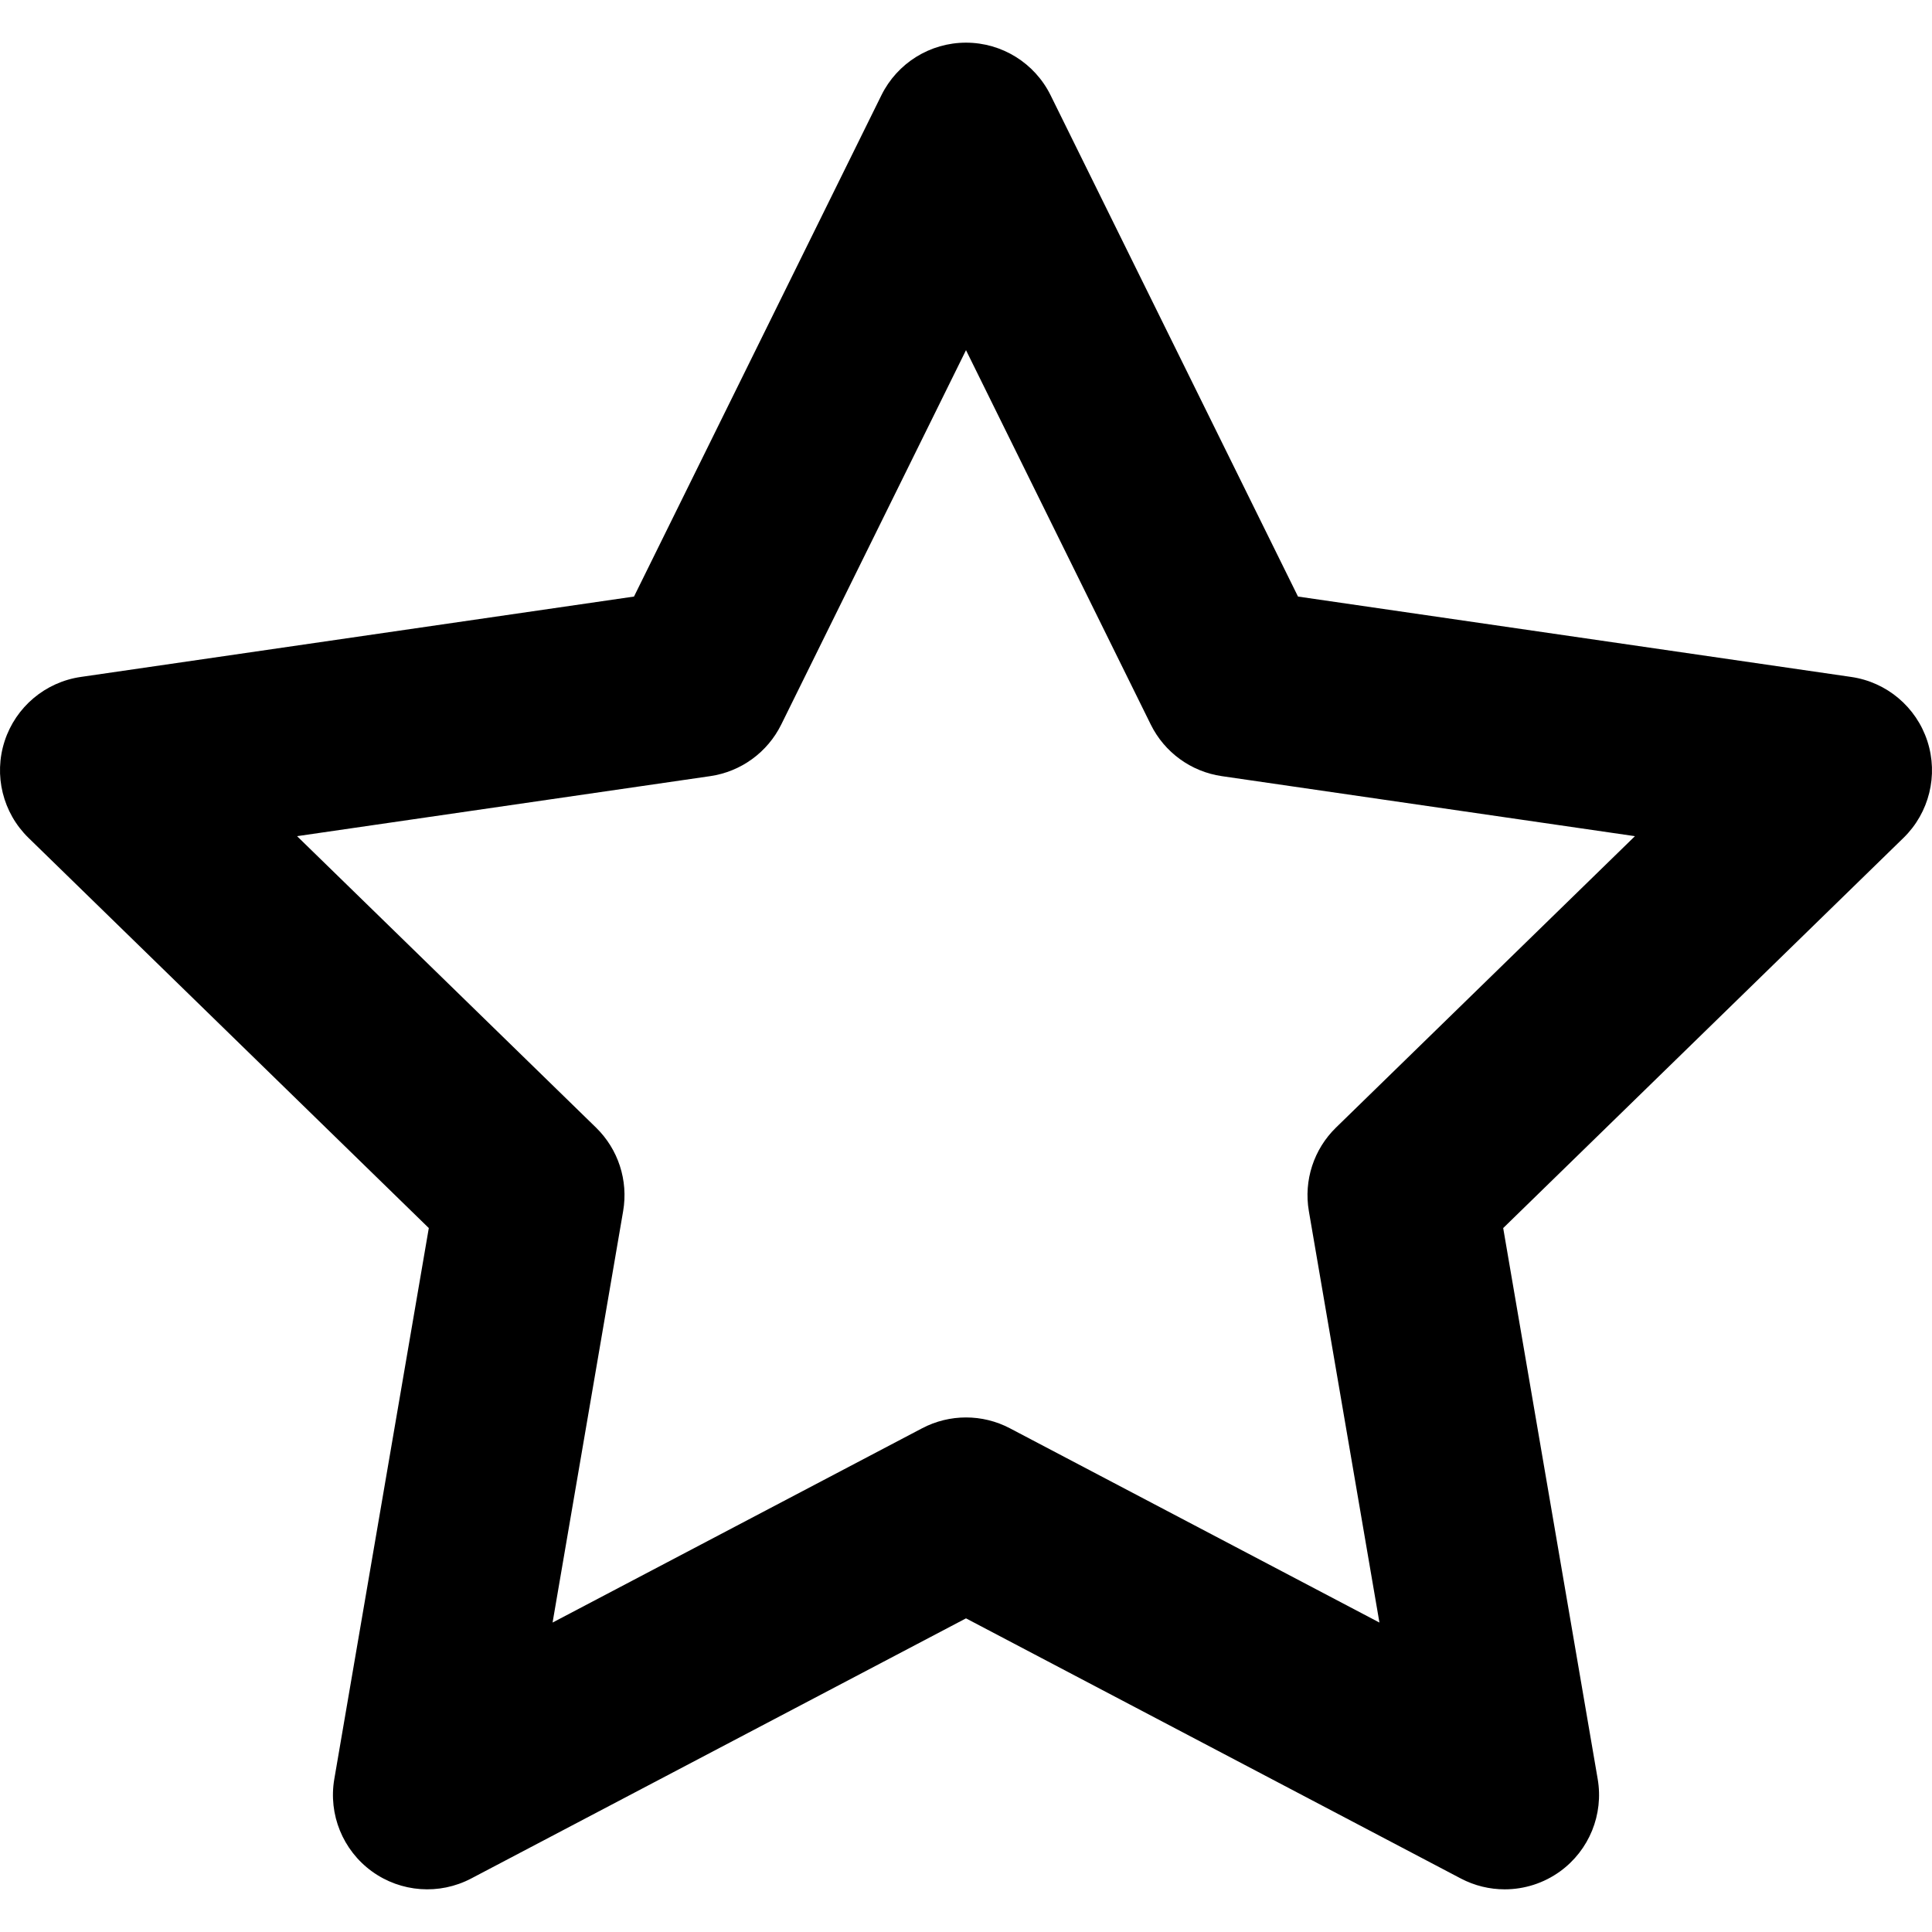
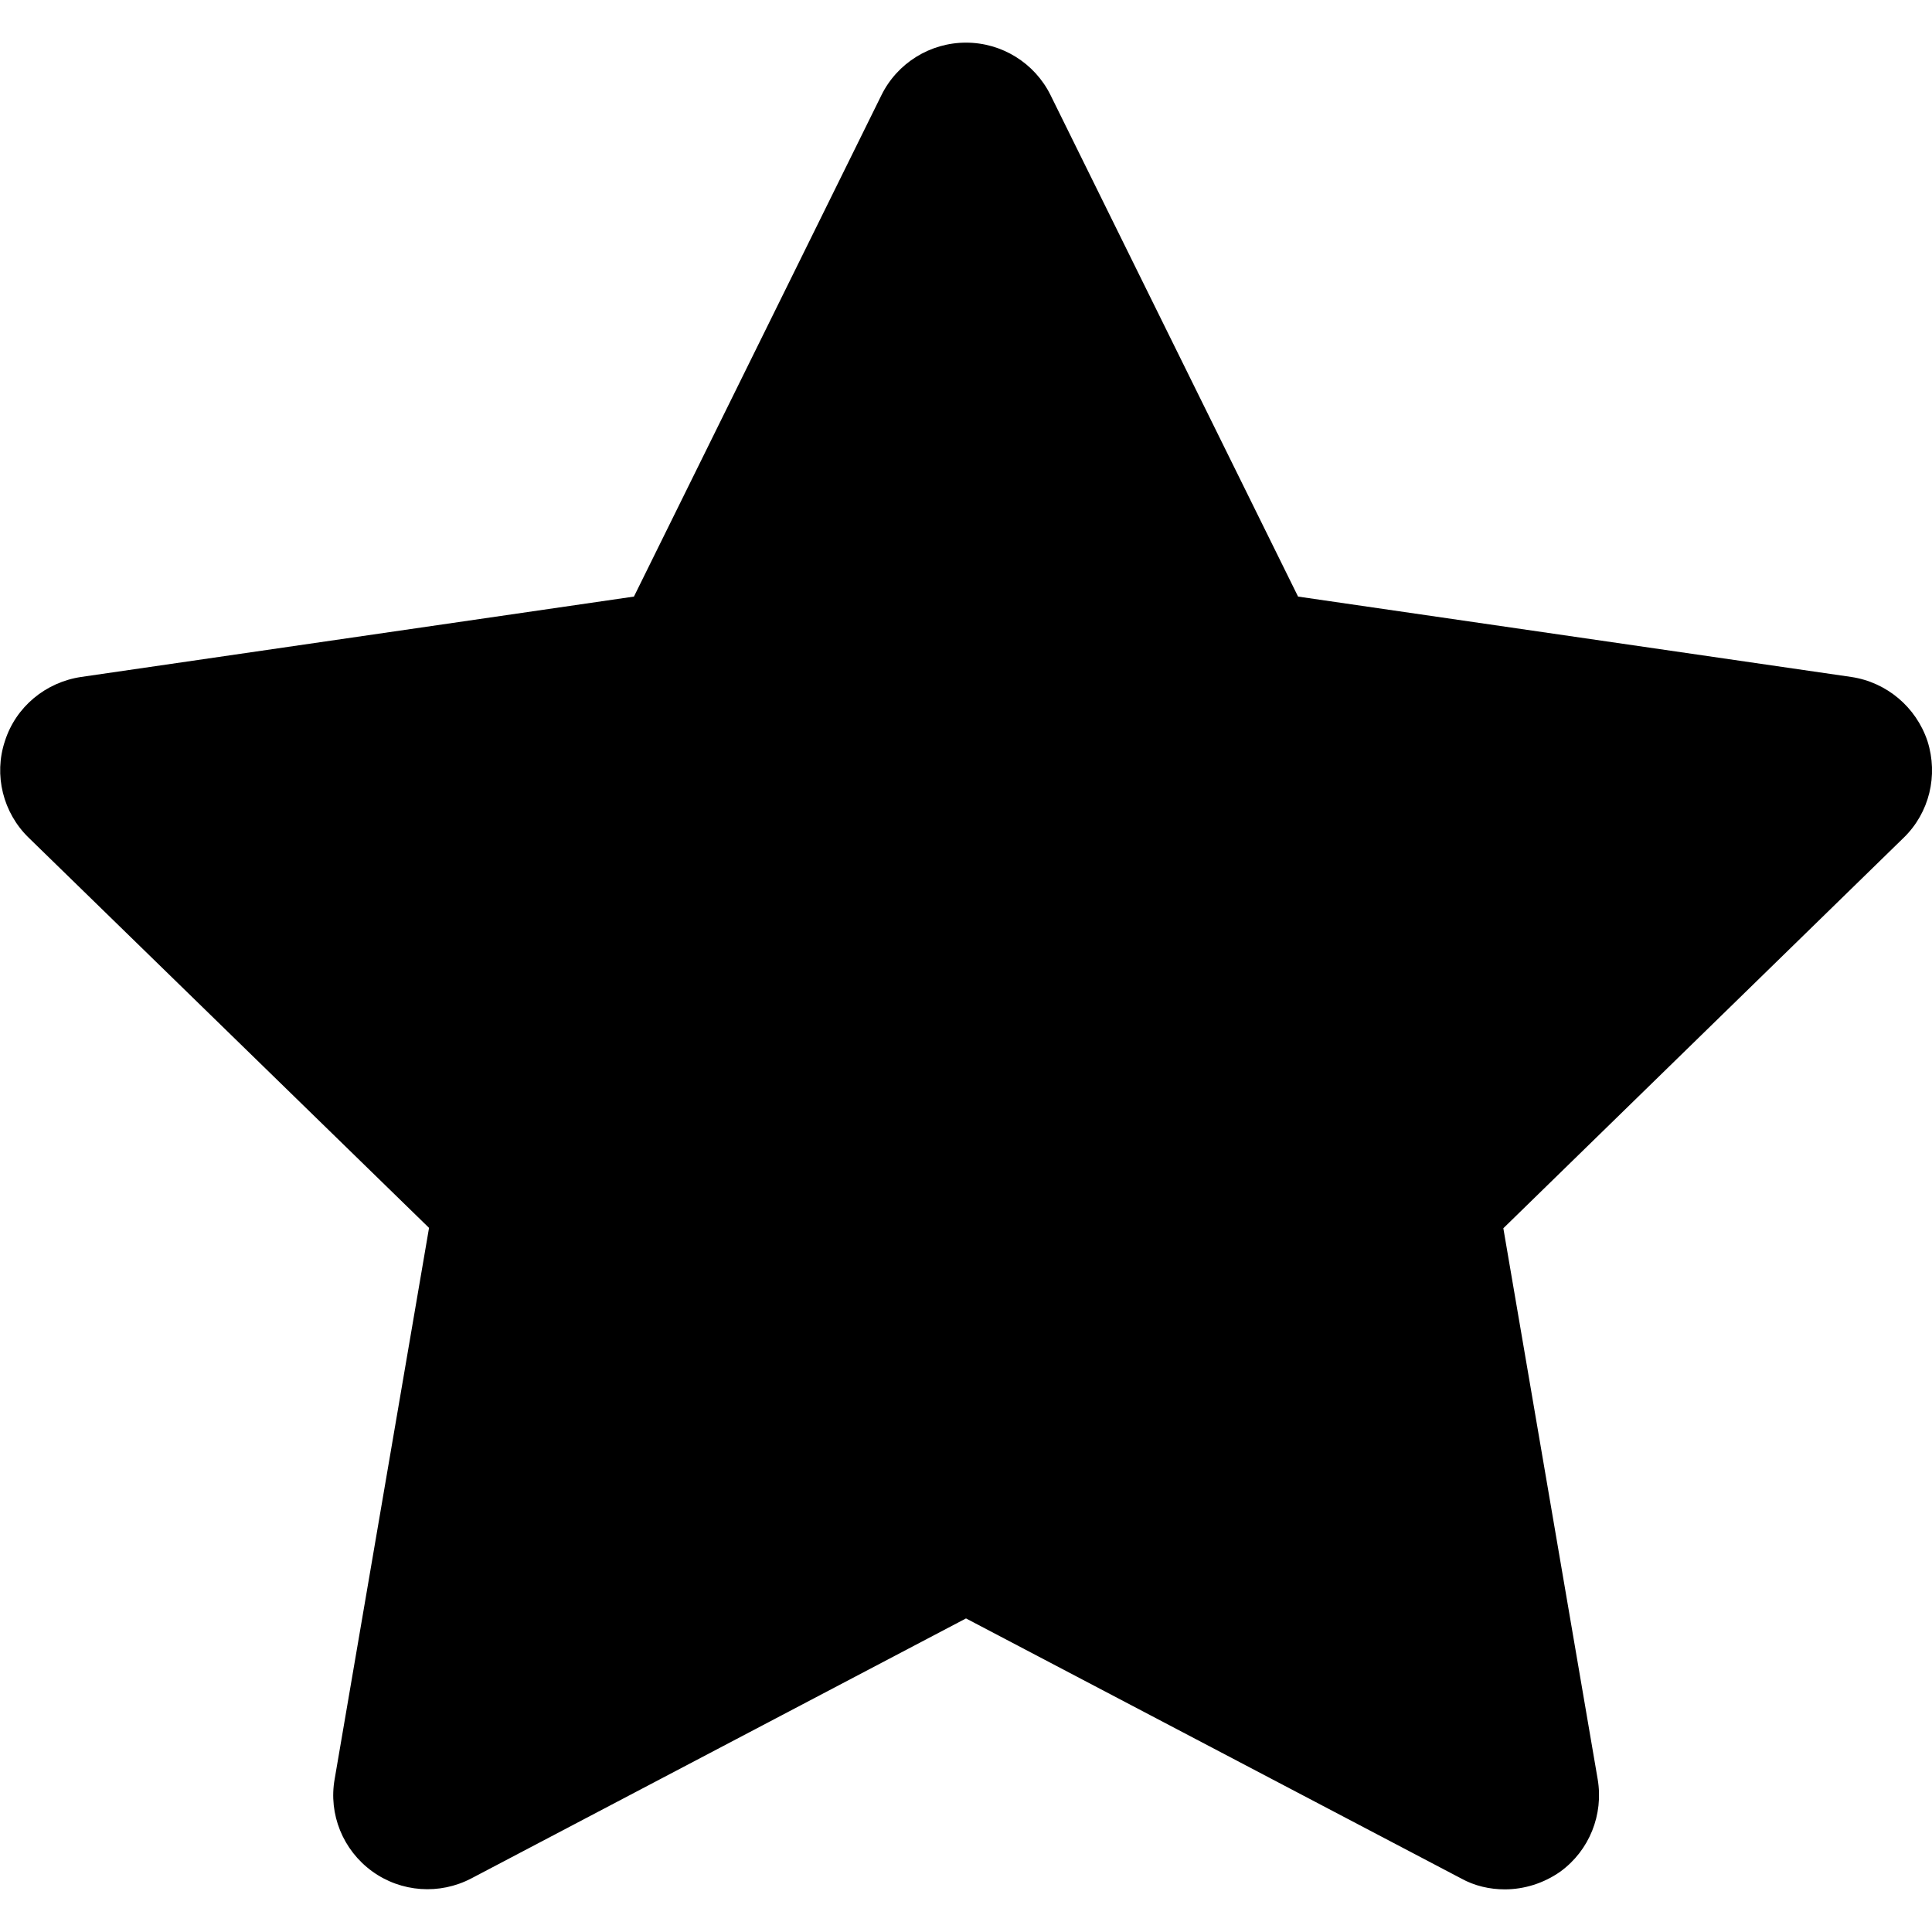
- <svg xmlns="http://www.w3.org/2000/svg" version="1.1" id="Layer_1" x="0px" y="0px" viewBox="0 0 512.001 512.001" style="enable-background:new 0 0 512.001 512.001;" xml:space="preserve">
+ <svg xmlns="http://www.w3.org/2000/svg" version="1.1" id="Layer_1" x="0px" y="0px" viewBox="0 0 512 512" style="enable-background:new 0 0 512 512;" xml:space="preserve">
  <g>
-     <path d="M398.763,500.694c-3.979,0-7.973-0.949-11.631-2.872l-131.132-68.94l-131.132,68.94c-8.424,4.429-18.631,3.69-26.328-1.903   c-7.699-5.594-11.555-15.073-9.946-24.452l25.044-146.018L7.55,222.04c-6.814-6.642-9.267-16.577-6.326-25.627   c2.94-9.051,10.765-15.646,20.182-17.015l146.61-21.304l65.566-132.852c4.211-8.533,12.901-13.936,22.418-13.936   s18.207,5.402,22.418,13.936l65.566,132.852l146.61,21.304c9.417,1.368,17.241,7.964,20.182,17.015   c2.94,9.05,0.488,18.985-6.326,25.627L398.363,325.451l25.044,146.018c1.608,9.379-2.247,18.858-9.946,24.452   C409.105,499.084,403.948,500.694,398.763,500.694z M256.001,375.638c3.996,0,7.992,0.957,11.634,2.872l97.929,51.484   L346.86,320.949c-1.391-8.11,1.298-16.385,7.19-22.128l79.227-77.227l-109.488-15.909c-8.143-1.183-15.182-6.297-18.824-13.676   l-48.964-99.213l-48.964,99.213c-3.643,7.379-10.682,12.493-18.824,13.676L78.724,221.594l79.227,77.227   c5.893,5.743,8.581,14.018,7.19,22.128l-18.703,109.046l97.929-51.484C248.008,376.595,252.005,375.638,256.001,375.638z" />
+     <path d="M398.8,500.7c-4,0-8-0.9-11.6-2.9L256,428.9l-131.1,68.9c-8.4,4.4-18.6,3.7-26.3-1.9c-7.7-5.6-11.6-15.1-9.9-24.5l25-146   L7.6,222c-6.8-6.6-9.3-16.6-6.3-25.6c2.9-9.1,10.8-15.6,20.2-17L168,158.1l65.6-132.9c4.2-8.5,12.9-13.9,22.4-13.9   s18.2,5.4,22.4,13.9L344,158.1l146.6,21.3c9.4,1.4,17.2,8,20.2,17c2.9,9.1,0.5,19-6.3,25.6L398.4,325.5l25,146   c1.6,9.4-2.2,18.9-9.9,24.5C409.1,499.1,403.9,500.7,398.8,500.7z" />
  </g>
-   <g>
- </g>
-   <g>
- </g>
-   <g>
- </g>
-   <g>
- </g>
-   <g>
- </g>
-   <g>
- </g>
-   <g>
- </g>
-   <g>
- </g>
-   <g>
- </g>
-   <g>
- </g>
-   <g>
- </g>
-   <g>
- </g>
-   <g>
- </g>
-   <g>
- </g>
-   <g>
- </g>
</svg>
